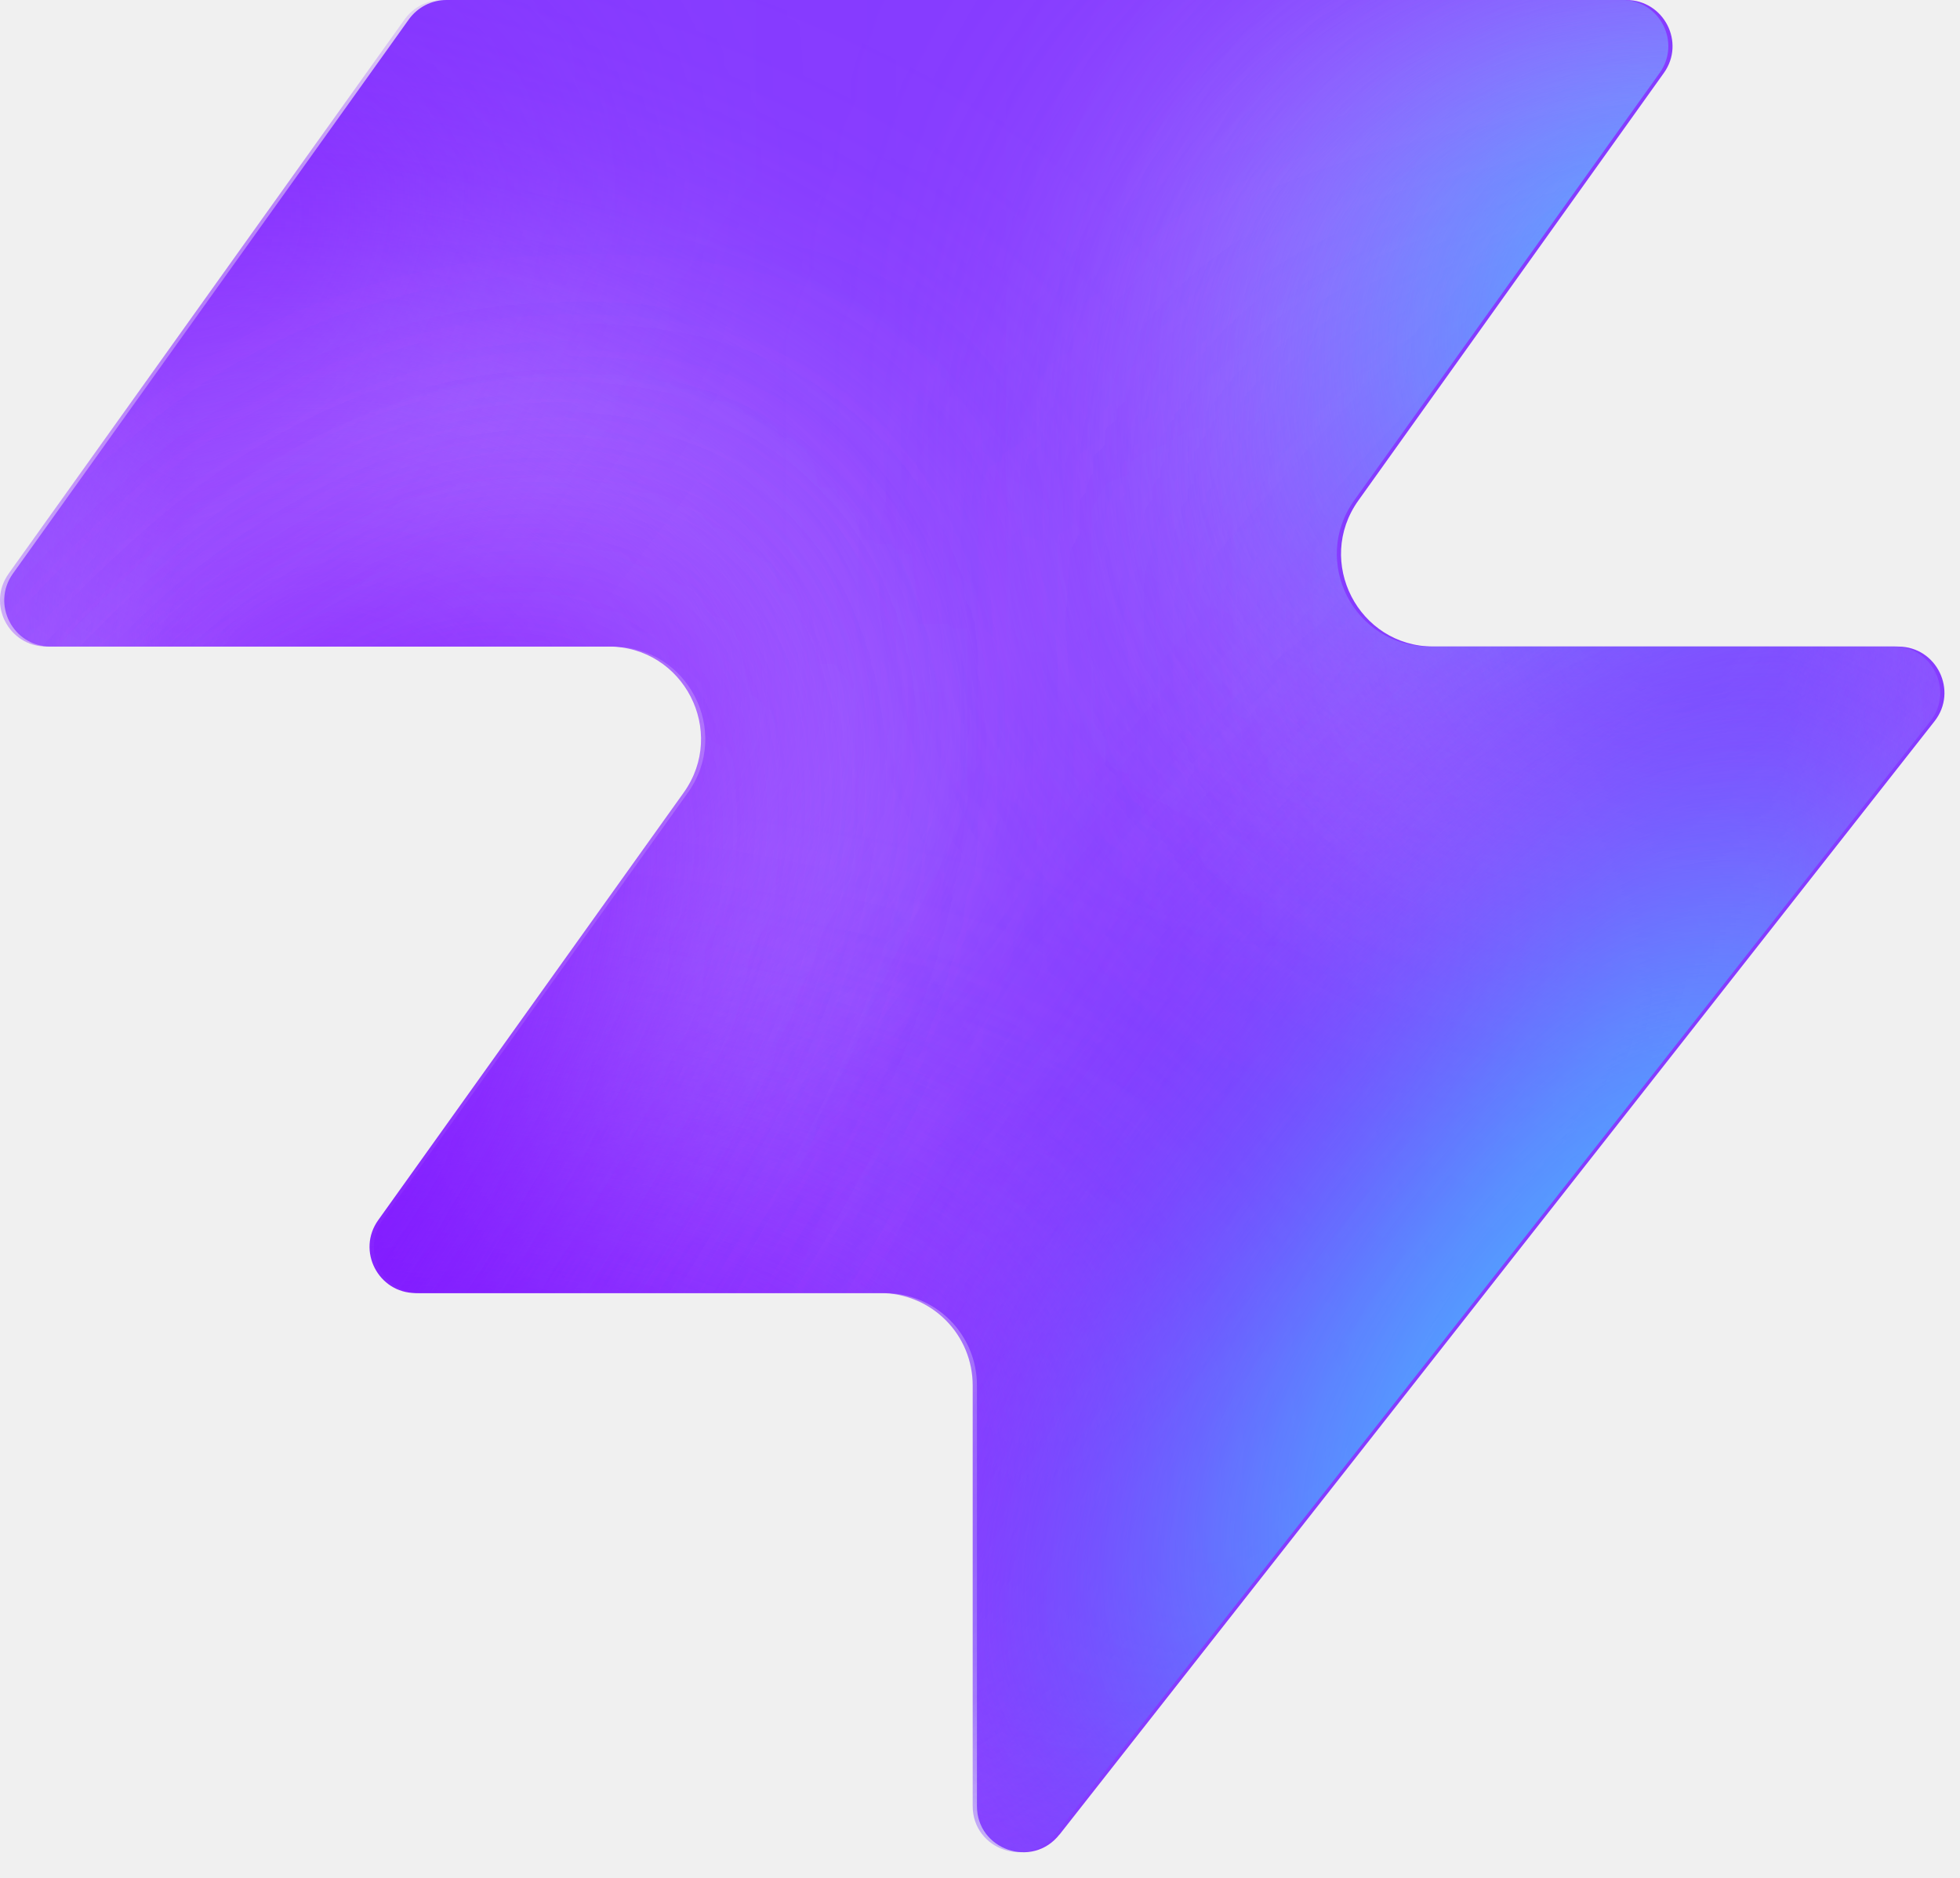
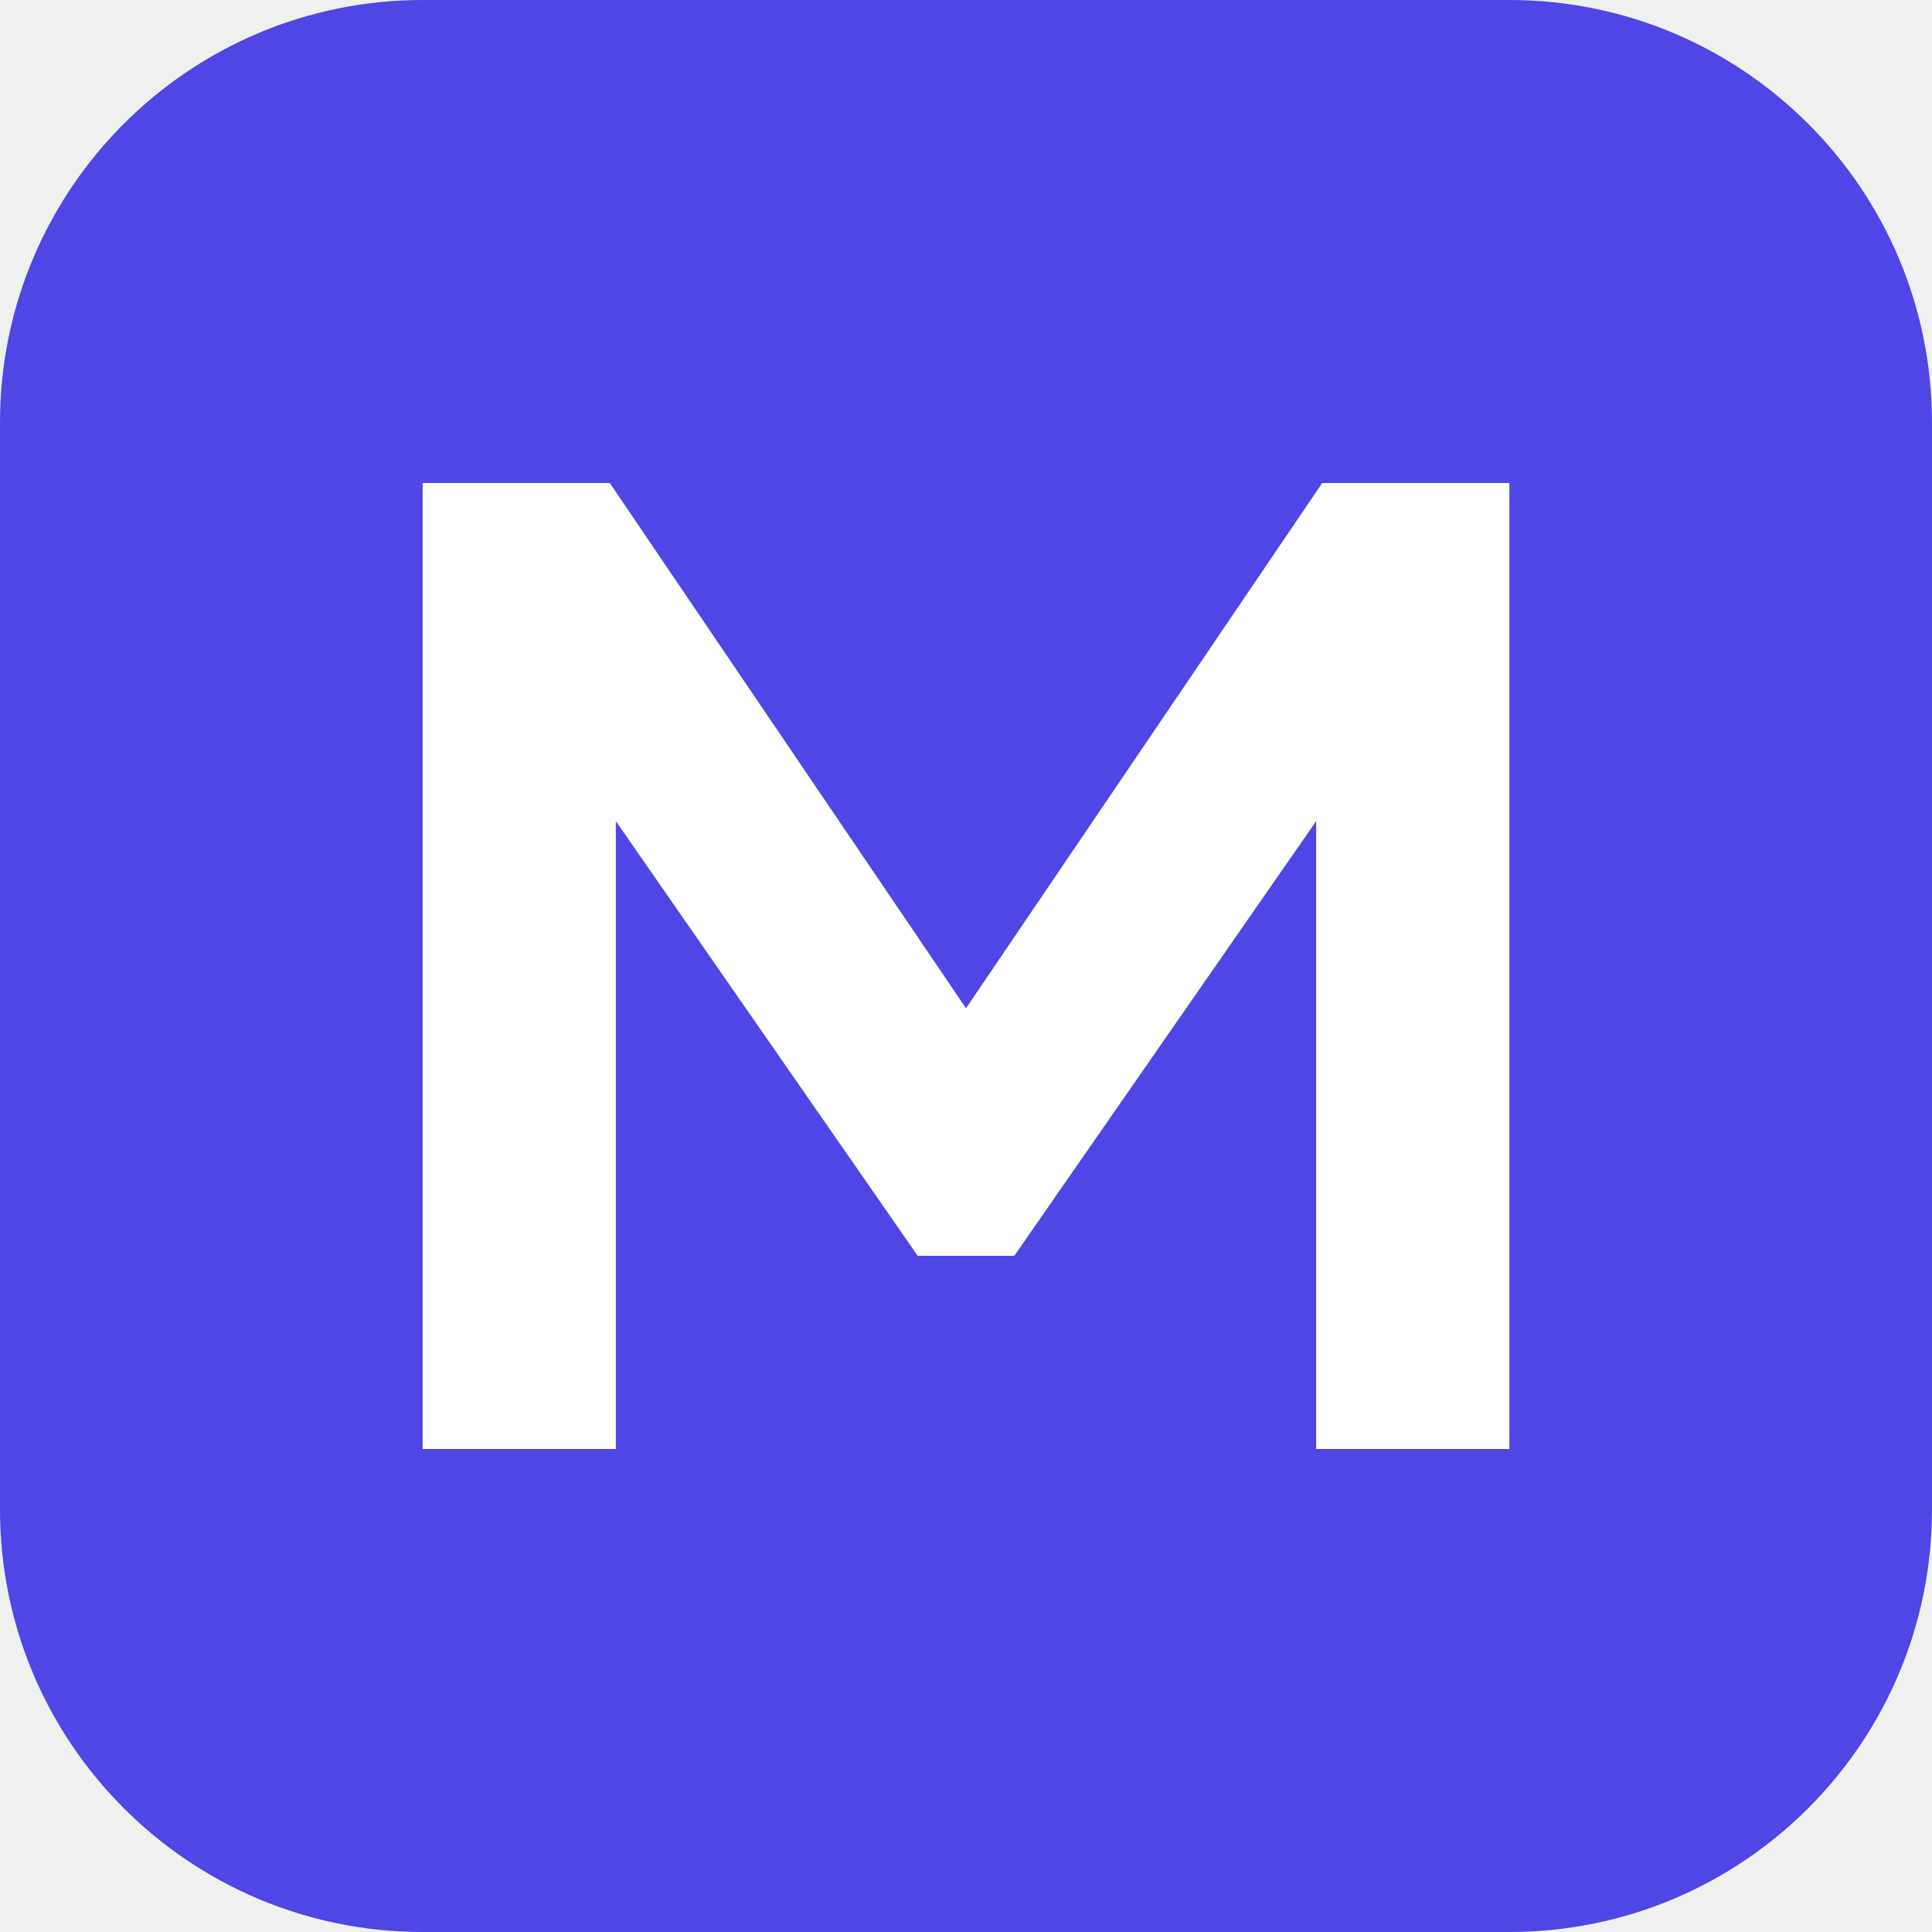
- <svg xmlns="http://www.w3.org/2000/svg" width="48" height="46" fill="none" viewBox="0 0 48 46">
-   <path fill="#863bff" d="M25.946 44.938c-.664.845-2.021.375-2.021-.698V33.937a2.26 2.26 0 0 0-2.262-2.262H10.287c-.92 0-1.456-1.04-.92-1.788l7.48-10.471c1.07-1.497 0-3.578-1.842-3.578H1.237c-.92 0-1.456-1.04-.92-1.788L10.013.474c.214-.297.556-.474.92-.474h28.894c.92 0 1.456 1.04.92 1.788l-7.48 10.471c-1.07 1.498 0 3.579 1.842 3.579h11.377c.943 0 1.473 1.088.89 1.83L25.947 44.94z" style="fill:#863bff;fill:color(display-p3 .525 .23 1);fill-opacity:1" />
-   <mask id="a" width="48" height="46" x="0" y="0" maskUnits="userSpaceOnUse" style="mask-type:alpha">
-     <path fill="#000" d="M25.842 44.938c-.664.844-2.021.375-2.021-.698V33.937a2.26 2.26 0 0 0-2.262-2.262H10.183c-.92 0-1.456-1.04-.92-1.788l7.48-10.471c1.07-1.498 0-3.579-1.842-3.579H1.133c-.92 0-1.456-1.04-.92-1.787L9.91.473c.214-.297.556-.474.92-.474h28.894c.92 0 1.456 1.04.92 1.788l-7.48 10.471c-1.07 1.498 0 3.578 1.842 3.578h11.377c.943 0 1.473 1.088.89 1.832L25.843 44.94z" style="fill:#000;fill-opacity:1" />
-   </mask>
-   <g mask="url(#a)">
-     <g filter="url(#b)">
-       <ellipse cx="5.508" cy="14.704" fill="#ede6ff" rx="5.508" ry="14.704" style="fill:#ede6ff;fill:color(display-p3 .927 .903 1);fill-opacity:1" transform="matrix(.00324 1 1 -.00324 -4.47 31.516)" />
-     </g>
-     <g filter="url(#c)">
-       <ellipse cx="10.399" cy="29.851" fill="#ede6ff" rx="10.399" ry="29.851" style="fill:#ede6ff;fill:color(display-p3 .927 .903 1);fill-opacity:1" transform="matrix(.00324 1 1 -.00324 -39.328 7.883)" />
-     </g>
-     <g filter="url(#d)">
-       <ellipse cx="5.508" cy="30.487" fill="#7e14ff" rx="5.508" ry="30.487" style="fill:#7e14ff;fill:color(display-p3 .492 .077 1);fill-opacity:1" transform="rotate(89.814 -25.913 -14.639)scale(1 -1)" />
-     </g>
-     <g filter="url(#e)">
-       <ellipse cx="5.508" cy="30.599" fill="#7e14ff" rx="5.508" ry="30.599" style="fill:#7e14ff;fill:color(display-p3 .492 .077 1);fill-opacity:1" transform="rotate(89.814 -32.644 -3.334)scale(1 -1)" />
-     </g>
-     <g filter="url(#f)">
-       <ellipse cx="5.508" cy="30.599" fill="#7e14ff" rx="5.508" ry="30.599" style="fill:#7e14ff;fill:color(display-p3 .492 .077 1);fill-opacity:1" transform="matrix(.00324 1 1 -.00324 -34.34 30.47)" />
-     </g>
-     <g filter="url(#g)">
-       <ellipse cx="14.072" cy="22.078" fill="#ede6ff" rx="14.072" ry="22.078" style="fill:#ede6ff;fill:color(display-p3 .927 .903 1);fill-opacity:1" transform="rotate(93.35 24.506 48.493)scale(-1 1)" />
-     </g>
-     <g filter="url(#h)">
-       <ellipse cx="3.47" cy="21.501" fill="#7e14ff" rx="3.47" ry="21.501" style="fill:#7e14ff;fill:color(display-p3 .492 .077 1);fill-opacity:1" transform="rotate(89.009 28.708 47.59)scale(-1 1)" />
-     </g>
-     <g filter="url(#i)">
-       <ellipse cx="3.47" cy="21.501" fill="#7e14ff" rx="3.47" ry="21.501" style="fill:#7e14ff;fill:color(display-p3 .492 .077 1);fill-opacity:1" transform="rotate(89.009 28.708 47.59)scale(-1 1)" />
-     </g>
-     <g filter="url(#j)">
-       <ellipse cx=".387" cy="8.972" fill="#7e14ff" rx="4.407" ry="29.108" style="fill:#7e14ff;fill:color(display-p3 .492 .077 1);fill-opacity:1" transform="rotate(39.51 .387 8.972)" />
-     </g>
-     <g filter="url(#k)">
-       <ellipse cx="47.523" cy="-6.092" fill="#7e14ff" rx="4.407" ry="29.108" style="fill:#7e14ff;fill:color(display-p3 .492 .077 1);fill-opacity:1" transform="rotate(37.892 47.523 -6.092)" />
-     </g>
-     <g filter="url(#l)">
-       <ellipse cx="41.412" cy="6.333" fill="#47bfff" rx="5.971" ry="9.665" style="fill:#47bfff;fill:color(display-p3 .28 .748 1);fill-opacity:1" transform="rotate(37.892 41.412 6.333)" />
-     </g>
-     <g filter="url(#m)">
-       <ellipse cx="-1.879" cy="38.332" fill="#7e14ff" rx="4.407" ry="29.108" style="fill:#7e14ff;fill:color(display-p3 .492 .077 1);fill-opacity:1" transform="rotate(37.892 -1.88 38.332)" />
-     </g>
-     <g filter="url(#n)">
-       <ellipse cx="-1.879" cy="38.332" fill="#7e14ff" rx="4.407" ry="29.108" style="fill:#7e14ff;fill:color(display-p3 .492 .077 1);fill-opacity:1" transform="rotate(37.892 -1.88 38.332)" />
-     </g>
-     <g filter="url(#o)">
-       <ellipse cx="35.651" cy="29.907" fill="#7e14ff" rx="4.407" ry="29.108" style="fill:#7e14ff;fill:color(display-p3 .492 .077 1);fill-opacity:1" transform="rotate(37.892 35.651 29.907)" />
-     </g>
-     <g filter="url(#p)">
-       <ellipse cx="38.418" cy="32.4" fill="#47bfff" rx="5.971" ry="15.297" style="fill:#47bfff;fill:color(display-p3 .28 .748 1);fill-opacity:1" transform="rotate(37.892 38.418 32.4)" />
-     </g>
-   </g>
-   <defs>
-     <filter id="b" width="60.045" height="41.654" x="-19.77" y="16.149" color-interpolation-filters="sRGB" filterUnits="userSpaceOnUse">
-       <feFlood flood-opacity="0" result="BackgroundImageFix" />
-       <feBlend in="SourceGraphic" in2="BackgroundImageFix" result="shape" />
-       <feGaussianBlur result="effect1_foregroundBlur_2002_17158" stdDeviation="7.659" />
-     </filter>
-     <filter id="c" width="90.34" height="51.437" x="-54.613" y="-7.533" color-interpolation-filters="sRGB" filterUnits="userSpaceOnUse">
-       <feFlood flood-opacity="0" result="BackgroundImageFix" />
-       <feBlend in="SourceGraphic" in2="BackgroundImageFix" result="shape" />
-       <feGaussianBlur result="effect1_foregroundBlur_2002_17158" stdDeviation="7.659" />
-     </filter>
-     <filter id="d" width="79.355" height="29.4" x="-49.64" y="2.03" color-interpolation-filters="sRGB" filterUnits="userSpaceOnUse">
-       <feFlood flood-opacity="0" result="BackgroundImageFix" />
-       <feBlend in="SourceGraphic" in2="BackgroundImageFix" result="shape" />
-       <feGaussianBlur result="effect1_foregroundBlur_2002_17158" stdDeviation="4.596" />
-     </filter>
-     <filter id="e" width="79.579" height="29.4" x="-45.045" y="20.029" color-interpolation-filters="sRGB" filterUnits="userSpaceOnUse">
-       <feFlood flood-opacity="0" result="BackgroundImageFix" />
-       <feBlend in="SourceGraphic" in2="BackgroundImageFix" result="shape" />
-       <feGaussianBlur result="effect1_foregroundBlur_2002_17158" stdDeviation="4.596" />
-     </filter>
-     <filter id="f" width="79.579" height="29.4" x="-43.513" y="21.178" color-interpolation-filters="sRGB" filterUnits="userSpaceOnUse">
-       <feFlood flood-opacity="0" result="BackgroundImageFix" />
-       <feBlend in="SourceGraphic" in2="BackgroundImageFix" result="shape" />
-       <feGaussianBlur result="effect1_foregroundBlur_2002_17158" stdDeviation="4.596" />
-     </filter>
-     <filter id="g" width="74.749" height="58.852" x="15.756" y="-17.901" color-interpolation-filters="sRGB" filterUnits="userSpaceOnUse">
-       <feFlood flood-opacity="0" result="BackgroundImageFix" />
-       <feBlend in="SourceGraphic" in2="BackgroundImageFix" result="shape" />
-       <feGaussianBlur result="effect1_foregroundBlur_2002_17158" stdDeviation="7.659" />
-     </filter>
-     <filter id="h" width="61.377" height="25.362" x="23.548" y="2.284" color-interpolation-filters="sRGB" filterUnits="userSpaceOnUse">
-       <feFlood flood-opacity="0" result="BackgroundImageFix" />
-       <feBlend in="SourceGraphic" in2="BackgroundImageFix" result="shape" />
-       <feGaussianBlur result="effect1_foregroundBlur_2002_17158" stdDeviation="4.596" />
-     </filter>
-     <filter id="i" width="61.377" height="25.362" x="23.548" y="2.284" color-interpolation-filters="sRGB" filterUnits="userSpaceOnUse">
-       <feFlood flood-opacity="0" result="BackgroundImageFix" />
-       <feBlend in="SourceGraphic" in2="BackgroundImageFix" result="shape" />
-       <feGaussianBlur result="effect1_foregroundBlur_2002_17158" stdDeviation="4.596" />
-     </filter>
-     <filter id="j" width="56.045" height="63.649" x="-27.636" y="-22.853" color-interpolation-filters="sRGB" filterUnits="userSpaceOnUse">
-       <feFlood flood-opacity="0" result="BackgroundImageFix" />
-       <feBlend in="SourceGraphic" in2="BackgroundImageFix" result="shape" />
-       <feGaussianBlur result="effect1_foregroundBlur_2002_17158" stdDeviation="4.596" />
-     </filter>
-     <filter id="k" width="54.814" height="64.646" x="20.116" y="-38.415" color-interpolation-filters="sRGB" filterUnits="userSpaceOnUse">
-       <feFlood flood-opacity="0" result="BackgroundImageFix" />
-       <feBlend in="SourceGraphic" in2="BackgroundImageFix" result="shape" />
-       <feGaussianBlur result="effect1_foregroundBlur_2002_17158" stdDeviation="4.596" />
-     </filter>
-     <filter id="l" width="33.541" height="35.313" x="24.641" y="-11.323" color-interpolation-filters="sRGB" filterUnits="userSpaceOnUse">
-       <feFlood flood-opacity="0" result="BackgroundImageFix" />
-       <feBlend in="SourceGraphic" in2="BackgroundImageFix" result="shape" />
-       <feGaussianBlur result="effect1_foregroundBlur_2002_17158" stdDeviation="4.596" />
-     </filter>
-     <filter id="m" width="54.814" height="64.646" x="-29.286" y="6.009" color-interpolation-filters="sRGB" filterUnits="userSpaceOnUse">
-       <feFlood flood-opacity="0" result="BackgroundImageFix" />
-       <feBlend in="SourceGraphic" in2="BackgroundImageFix" result="shape" />
-       <feGaussianBlur result="effect1_foregroundBlur_2002_17158" stdDeviation="4.596" />
-     </filter>
-     <filter id="n" width="54.814" height="64.646" x="-29.286" y="6.009" color-interpolation-filters="sRGB" filterUnits="userSpaceOnUse">
-       <feFlood flood-opacity="0" result="BackgroundImageFix" />
-       <feBlend in="SourceGraphic" in2="BackgroundImageFix" result="shape" />
-       <feGaussianBlur result="effect1_foregroundBlur_2002_17158" stdDeviation="4.596" />
-     </filter>
-     <filter id="o" width="54.814" height="64.646" x="8.244" y="-2.416" color-interpolation-filters="sRGB" filterUnits="userSpaceOnUse">
-       <feFlood flood-opacity="0" result="BackgroundImageFix" />
-       <feBlend in="SourceGraphic" in2="BackgroundImageFix" result="shape" />
-       <feGaussianBlur result="effect1_foregroundBlur_2002_17158" stdDeviation="4.596" />
-     </filter>
-     <filter id="p" width="39.409" height="43.623" x="18.713" y="10.588" color-interpolation-filters="sRGB" filterUnits="userSpaceOnUse">
-       <feFlood flood-opacity="0" result="BackgroundImageFix" />
-       <feBlend in="SourceGraphic" in2="BackgroundImageFix" result="shape" />
-       <feGaussianBlur result="effect1_foregroundBlur_2002_17158" stdDeviation="4.596" />
-     </filter>
-   </defs>
+ <svg xmlns="http://www.w3.org/2000/svg" viewBox="0 0 64 64" width="64" height="64">
+   <style>
+     .tile { fill: #4F46E5; }
+     @media (prefers-color-scheme: dark) {
+       .tile { fill: #6366F1; }
+     }
+   </style>
+   <rect class="tile" width="64" height="64" rx="14" />
+   <path fill="#fff" d="M14 48V16h6.2l11.8 17.4L43.8 16H50v32h-6.4V27.2L33.6 41.6h-3.2L20.4 27.2V48H14z" />
</svg>
